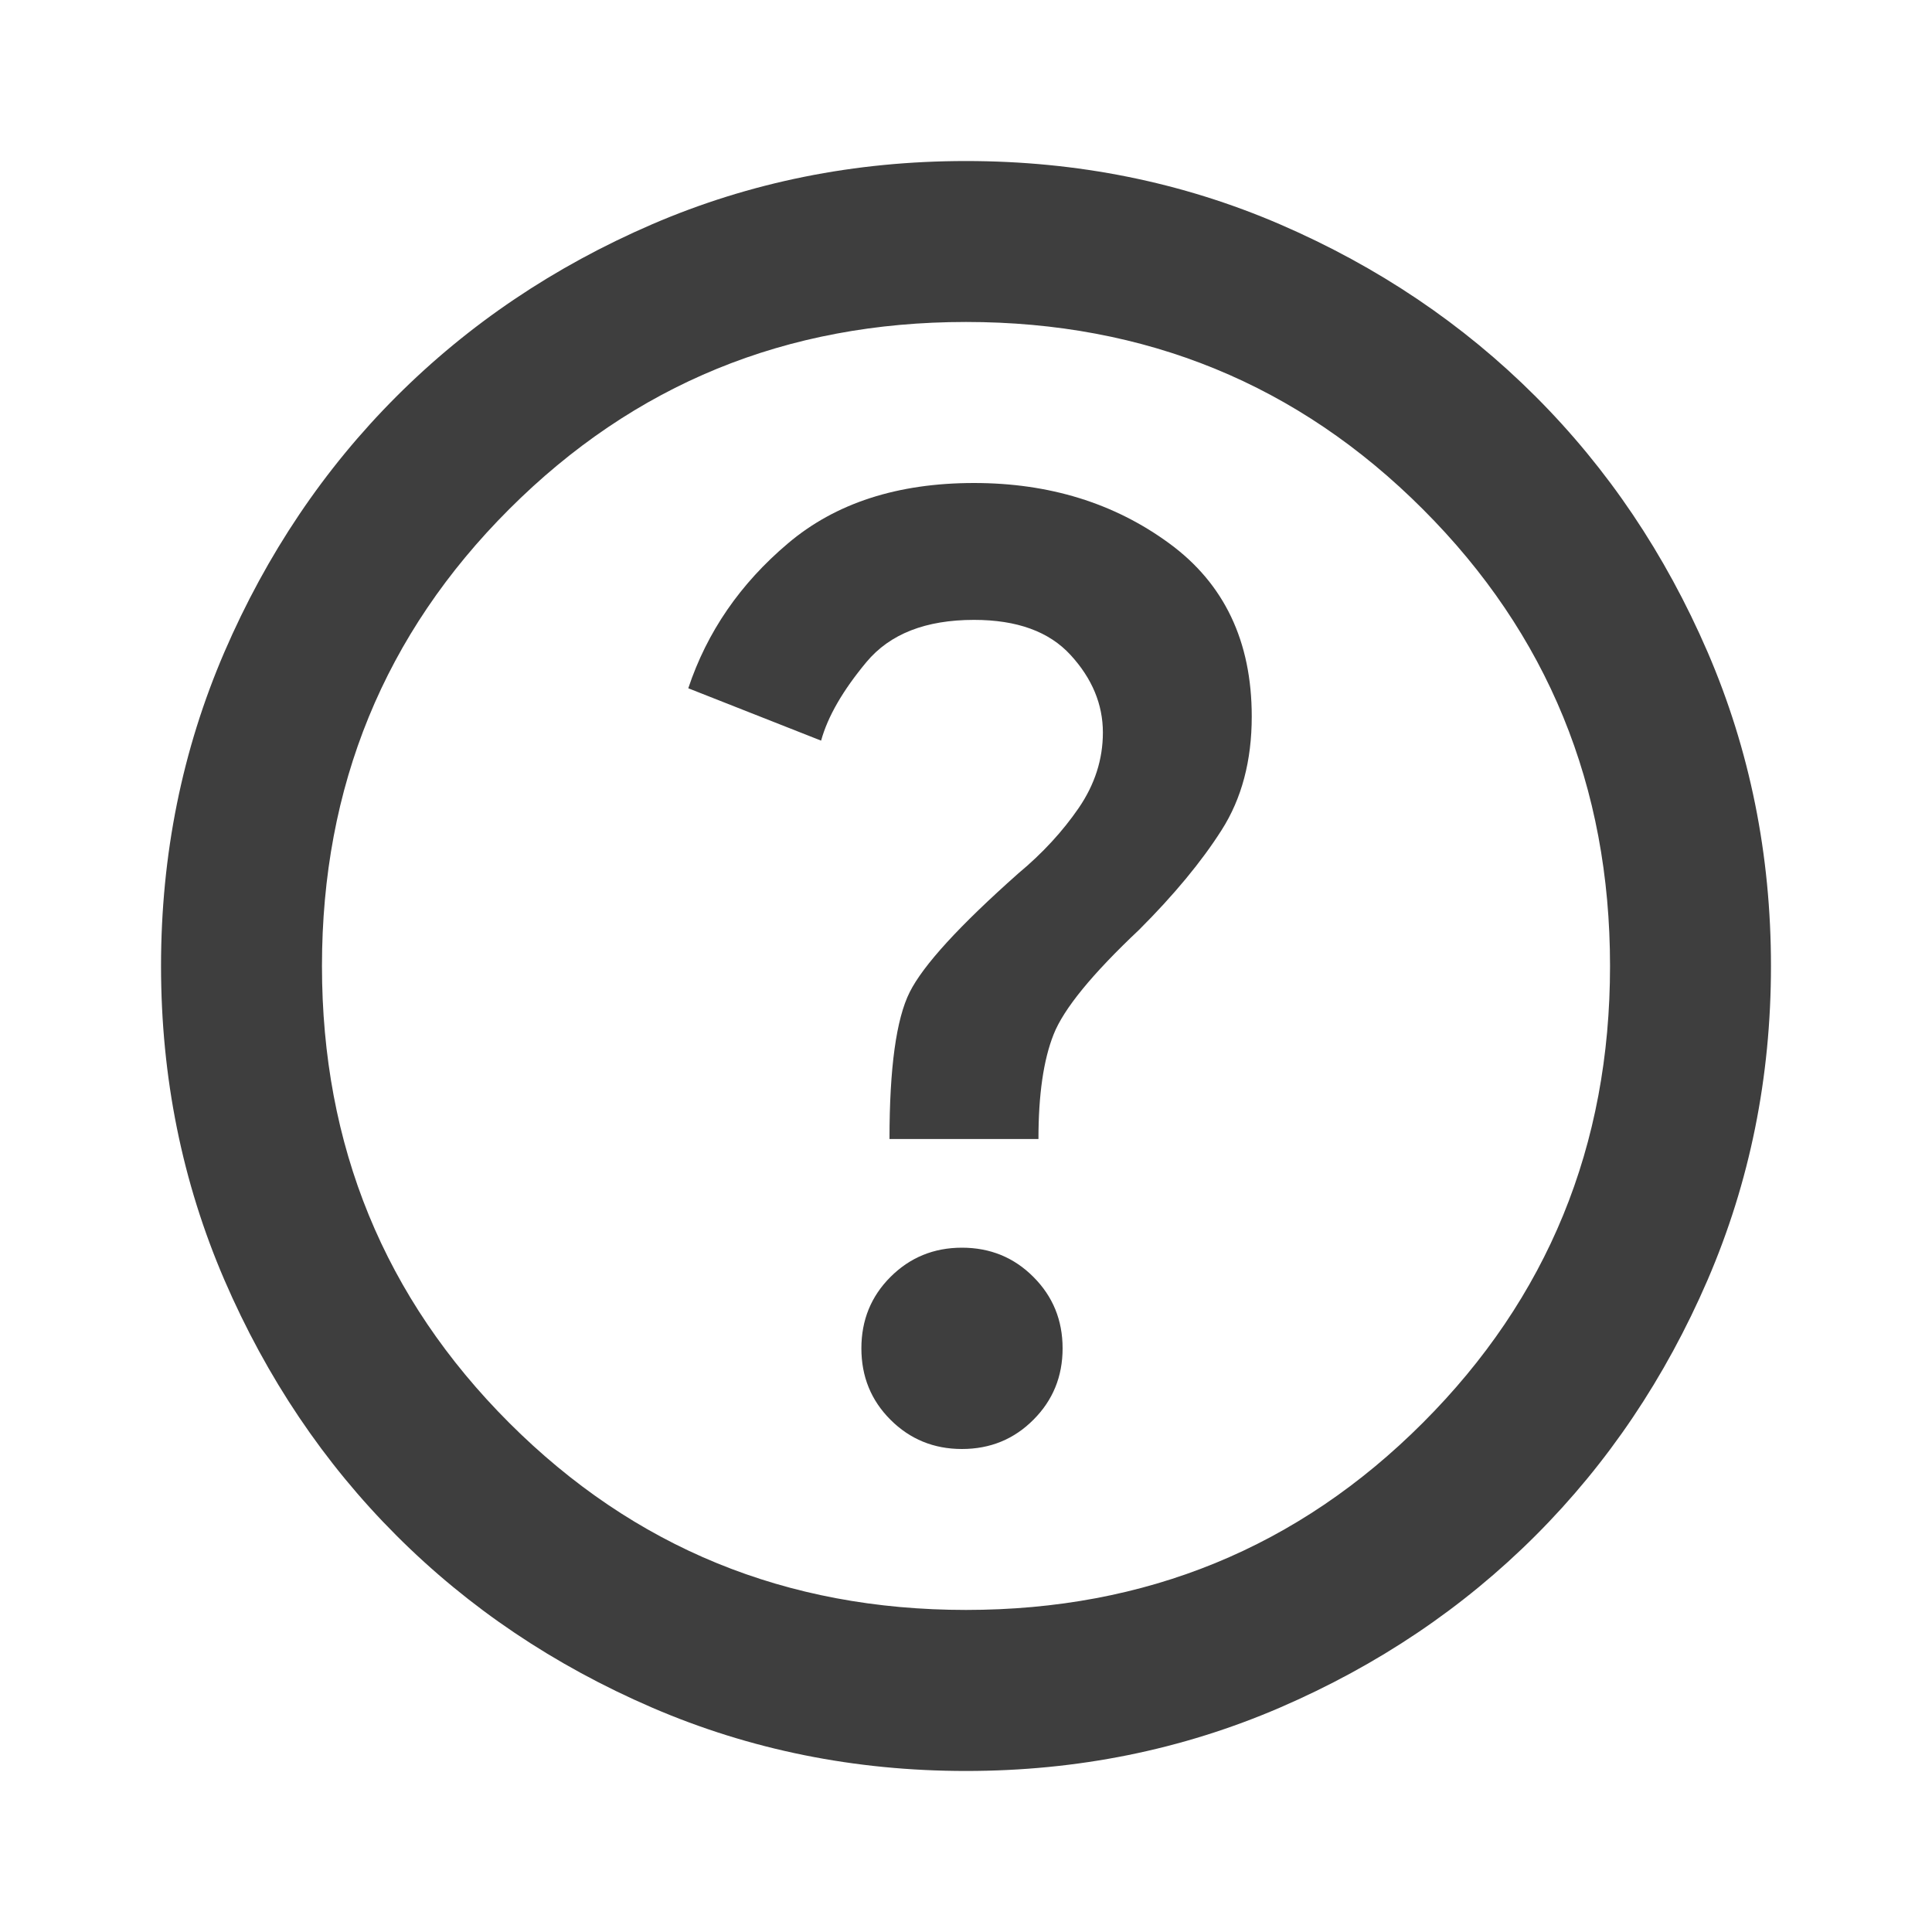
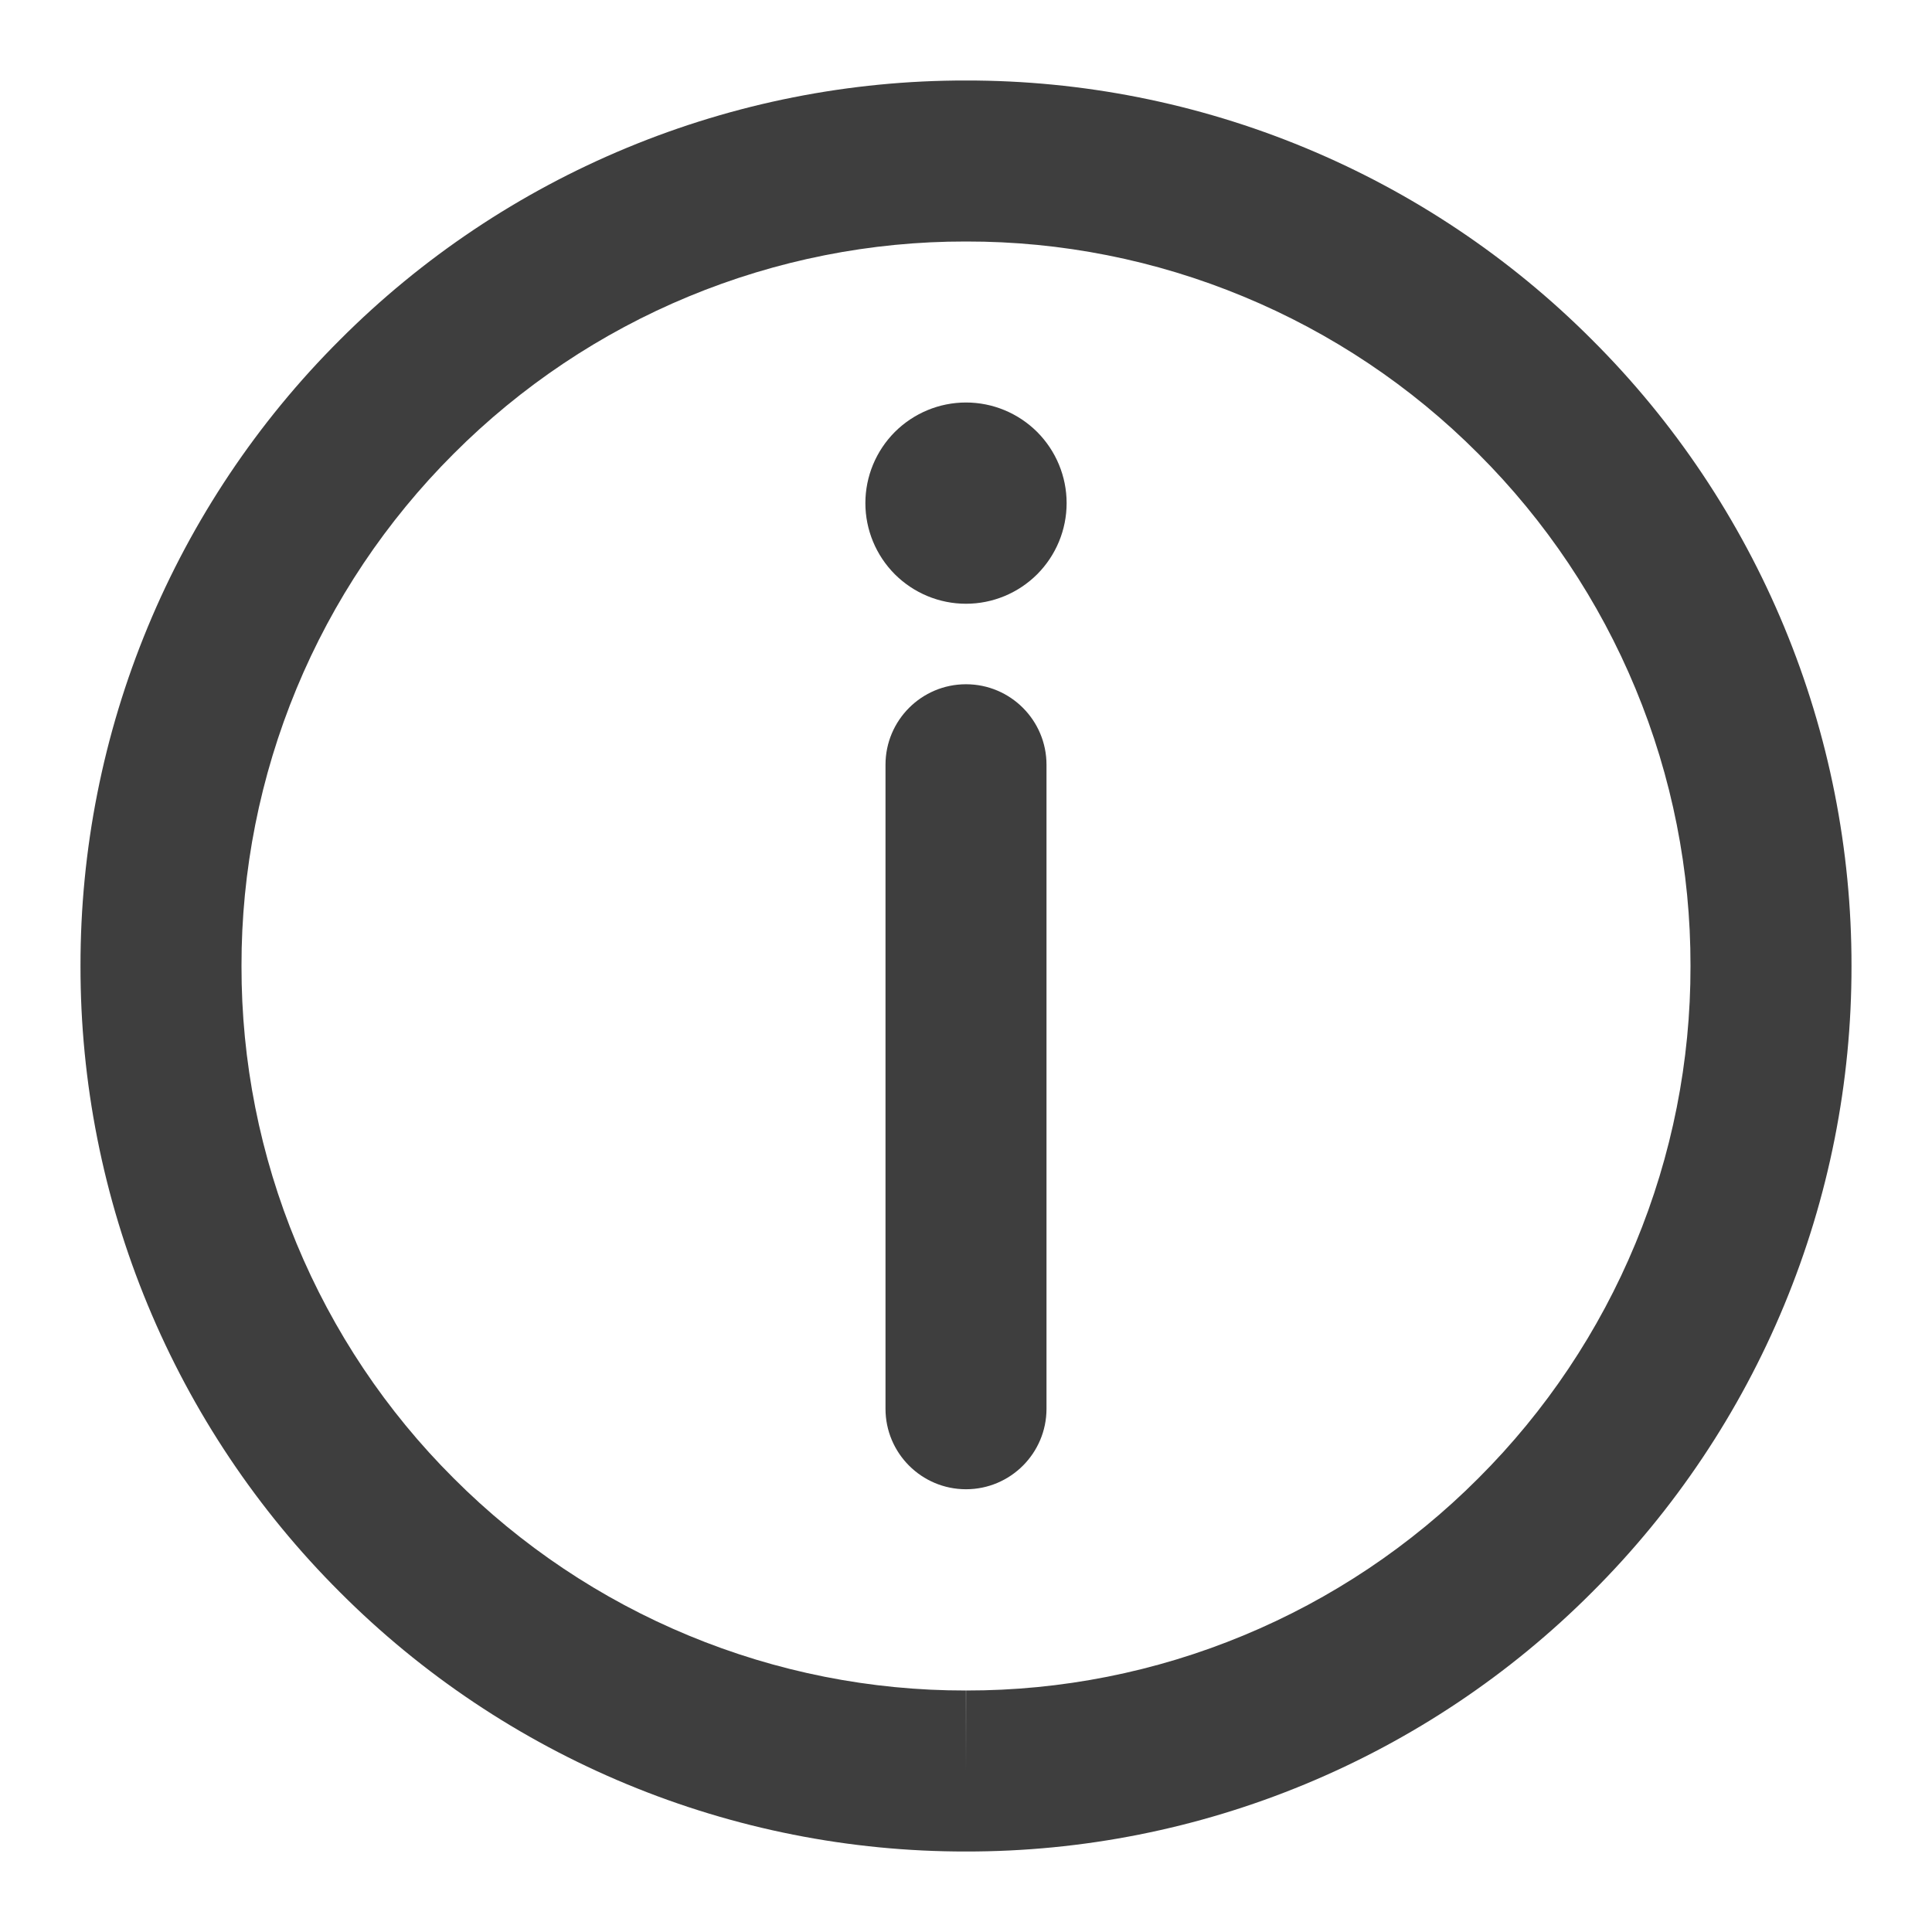
- <svg xmlns="http://www.w3.org/2000/svg" width="20" height="20" viewBox="0 0 20 20" fill="none">
-   <path d="M9.958 15C10.25 15 10.497 14.899 10.698 14.697C10.899 14.496 11 14.25 11 13.958C11 13.666 10.899 13.42 10.698 13.219C10.497 13.017 10.25 12.916 9.958 12.916C9.667 12.916 9.42 13.017 9.218 13.219C9.017 13.42 8.917 13.666 8.917 13.958C8.917 14.25 9.017 14.496 9.218 14.697C9.42 14.899 9.667 15 9.958 15ZM9.208 11.791H10.75C10.75 11.333 10.802 10.972 10.907 10.708C11.011 10.444 11.306 10.083 11.792 9.625C12.153 9.264 12.438 8.92 12.646 8.593C12.854 8.267 12.958 7.875 12.958 7.417C12.958 6.639 12.674 6.042 12.104 5.625C11.535 5.208 10.861 5 10.083 5C9.292 5 8.649 5.208 8.157 5.625C7.663 6.042 7.319 6.542 7.125 7.125L8.5 7.667C8.569 7.417 8.726 7.146 8.969 6.854C9.212 6.562 9.583 6.417 10.083 6.417C10.528 6.417 10.861 6.538 11.083 6.781C11.306 7.024 11.417 7.292 11.417 7.583C11.417 7.861 11.333 8.121 11.167 8.364C11 8.607 10.792 8.833 10.542 9.041C9.931 9.583 9.556 9.993 9.417 10.271C9.278 10.548 9.208 11.055 9.208 11.791V11.791ZM10 18.333C8.847 18.333 7.764 18.114 6.75 17.677C5.736 17.239 4.854 16.646 4.104 15.896C3.354 15.146 2.761 14.264 2.323 13.25C1.886 12.236 1.667 11.153 1.667 10C1.667 8.847 1.886 7.764 2.323 6.75C2.761 5.736 3.354 4.854 4.104 4.104C4.854 3.354 5.736 2.76 6.75 2.322C7.764 1.885 8.847 1.667 10 1.667C11.153 1.667 12.236 1.885 13.25 2.322C14.264 2.76 15.146 3.354 15.896 4.104C16.646 4.854 17.239 5.736 17.677 6.75C18.114 7.764 18.333 8.847 18.333 10C18.333 11.153 18.114 12.236 17.677 13.25C17.239 14.264 16.646 15.146 15.896 15.896C15.146 16.646 14.264 17.239 13.25 17.677C12.236 18.114 11.153 18.333 10 18.333ZM10 16.666C11.861 16.666 13.438 16.021 14.729 14.729C16.021 13.437 16.667 11.861 16.667 10C16.667 8.139 16.021 6.562 14.729 5.271C13.438 3.979 11.861 3.333 10 3.333C8.139 3.333 6.563 3.979 5.271 5.271C3.979 6.562 3.333 8.139 3.333 10C3.333 11.861 3.979 13.437 5.271 14.729C6.563 16.021 8.139 16.666 10 16.666Z" fill="#3E3E3E" />
+ <svg xmlns="http://www.w3.org/2000/svg" width="24" height="24" viewBox="0 0 24 24" fill="none">
+   <path fill-rule="evenodd" clip-rule="evenodd" d="M12 1C13.445 0.998 14.876 1.282 16.21 1.835C17.545 2.388 18.758 3.199 19.778 4.222C20.801 5.242 21.612 6.455 22.165 7.79C22.718 9.124 23.002 10.555 23 12C23.002 13.445 22.718 14.876 22.165 16.21C21.612 17.545 20.801 18.758 19.778 19.778C18.758 20.801 17.545 21.612 16.21 22.165C14.876 22.718 13.445 23.002 12 23C10.555 23.002 9.124 22.718 7.79 22.165C6.455 21.612 5.242 20.801 4.222 19.778C3.199 18.758 2.388 17.545 1.835 16.21C1.282 14.876 0.998 13.445 1 12C0.998 10.555 1.282 9.124 1.835 7.79C2.388 6.455 3.199 5.242 4.222 4.222C5.242 3.199 6.455 2.388 7.79 1.835C9.124 1.282 10.555 0.998 12 1ZM12 22L12.001 21C13.183 21.002 14.353 20.77 15.445 20.317C16.537 19.865 17.529 19.201 18.363 18.365L18.365 18.363C19.201 17.529 19.865 16.537 20.317 15.445C20.77 14.353 21.002 13.183 21 12.001V11.999C21.002 10.817 20.77 9.647 20.317 8.555C19.865 7.463 19.201 6.472 18.365 5.637L18.363 5.635C17.529 4.798 16.537 4.135 15.445 3.683C14.353 3.23 13.183 2.998 12.001 3H11.999C10.817 2.998 9.647 3.231 8.555 3.683C7.463 4.135 6.472 4.799 5.637 5.635L5.635 5.637C4.799 6.472 4.135 7.463 3.683 8.555C3.231 9.647 2.998 10.817 3 11.999V12.001C2.998 13.183 3.23 14.353 3.683 15.445C4.135 16.537 4.798 17.529 5.635 18.363L5.637 18.365C6.472 19.201 7.463 19.865 8.555 20.317C9.647 20.77 10.817 21.002 11.999 21L12 22Z" fill="#3E3E3E" />
+   <path fill-rule="evenodd" clip-rule="evenodd" d="M12 5C11.668 5 11.351 5.132 11.116 5.366C10.882 5.601 10.75 5.918 10.75 6.25C10.75 6.582 10.882 6.899 11.116 7.134C11.351 7.368 11.668 7.5 12 7.5C12.332 7.5 12.649 7.368 12.884 7.134C13.118 6.899 13.25 6.582 13.25 6.25C13.25 5.918 13.118 5.601 12.884 5.366C12.649 5.132 12.332 5 12 5V5Z" fill="#3E3E3E" />
+   <path fill-rule="evenodd" clip-rule="evenodd" d="M12 18.5C11.448 18.5 11 18.052 11 17.5L11 9.5C11 8.948 11.448 8.5 12 8.5C12.552 8.5 13 8.948 13 9.5L13 17.5C13 18.052 12.552 18.5 12 18.5Z" fill="#3E3E3E" />
</svg>
